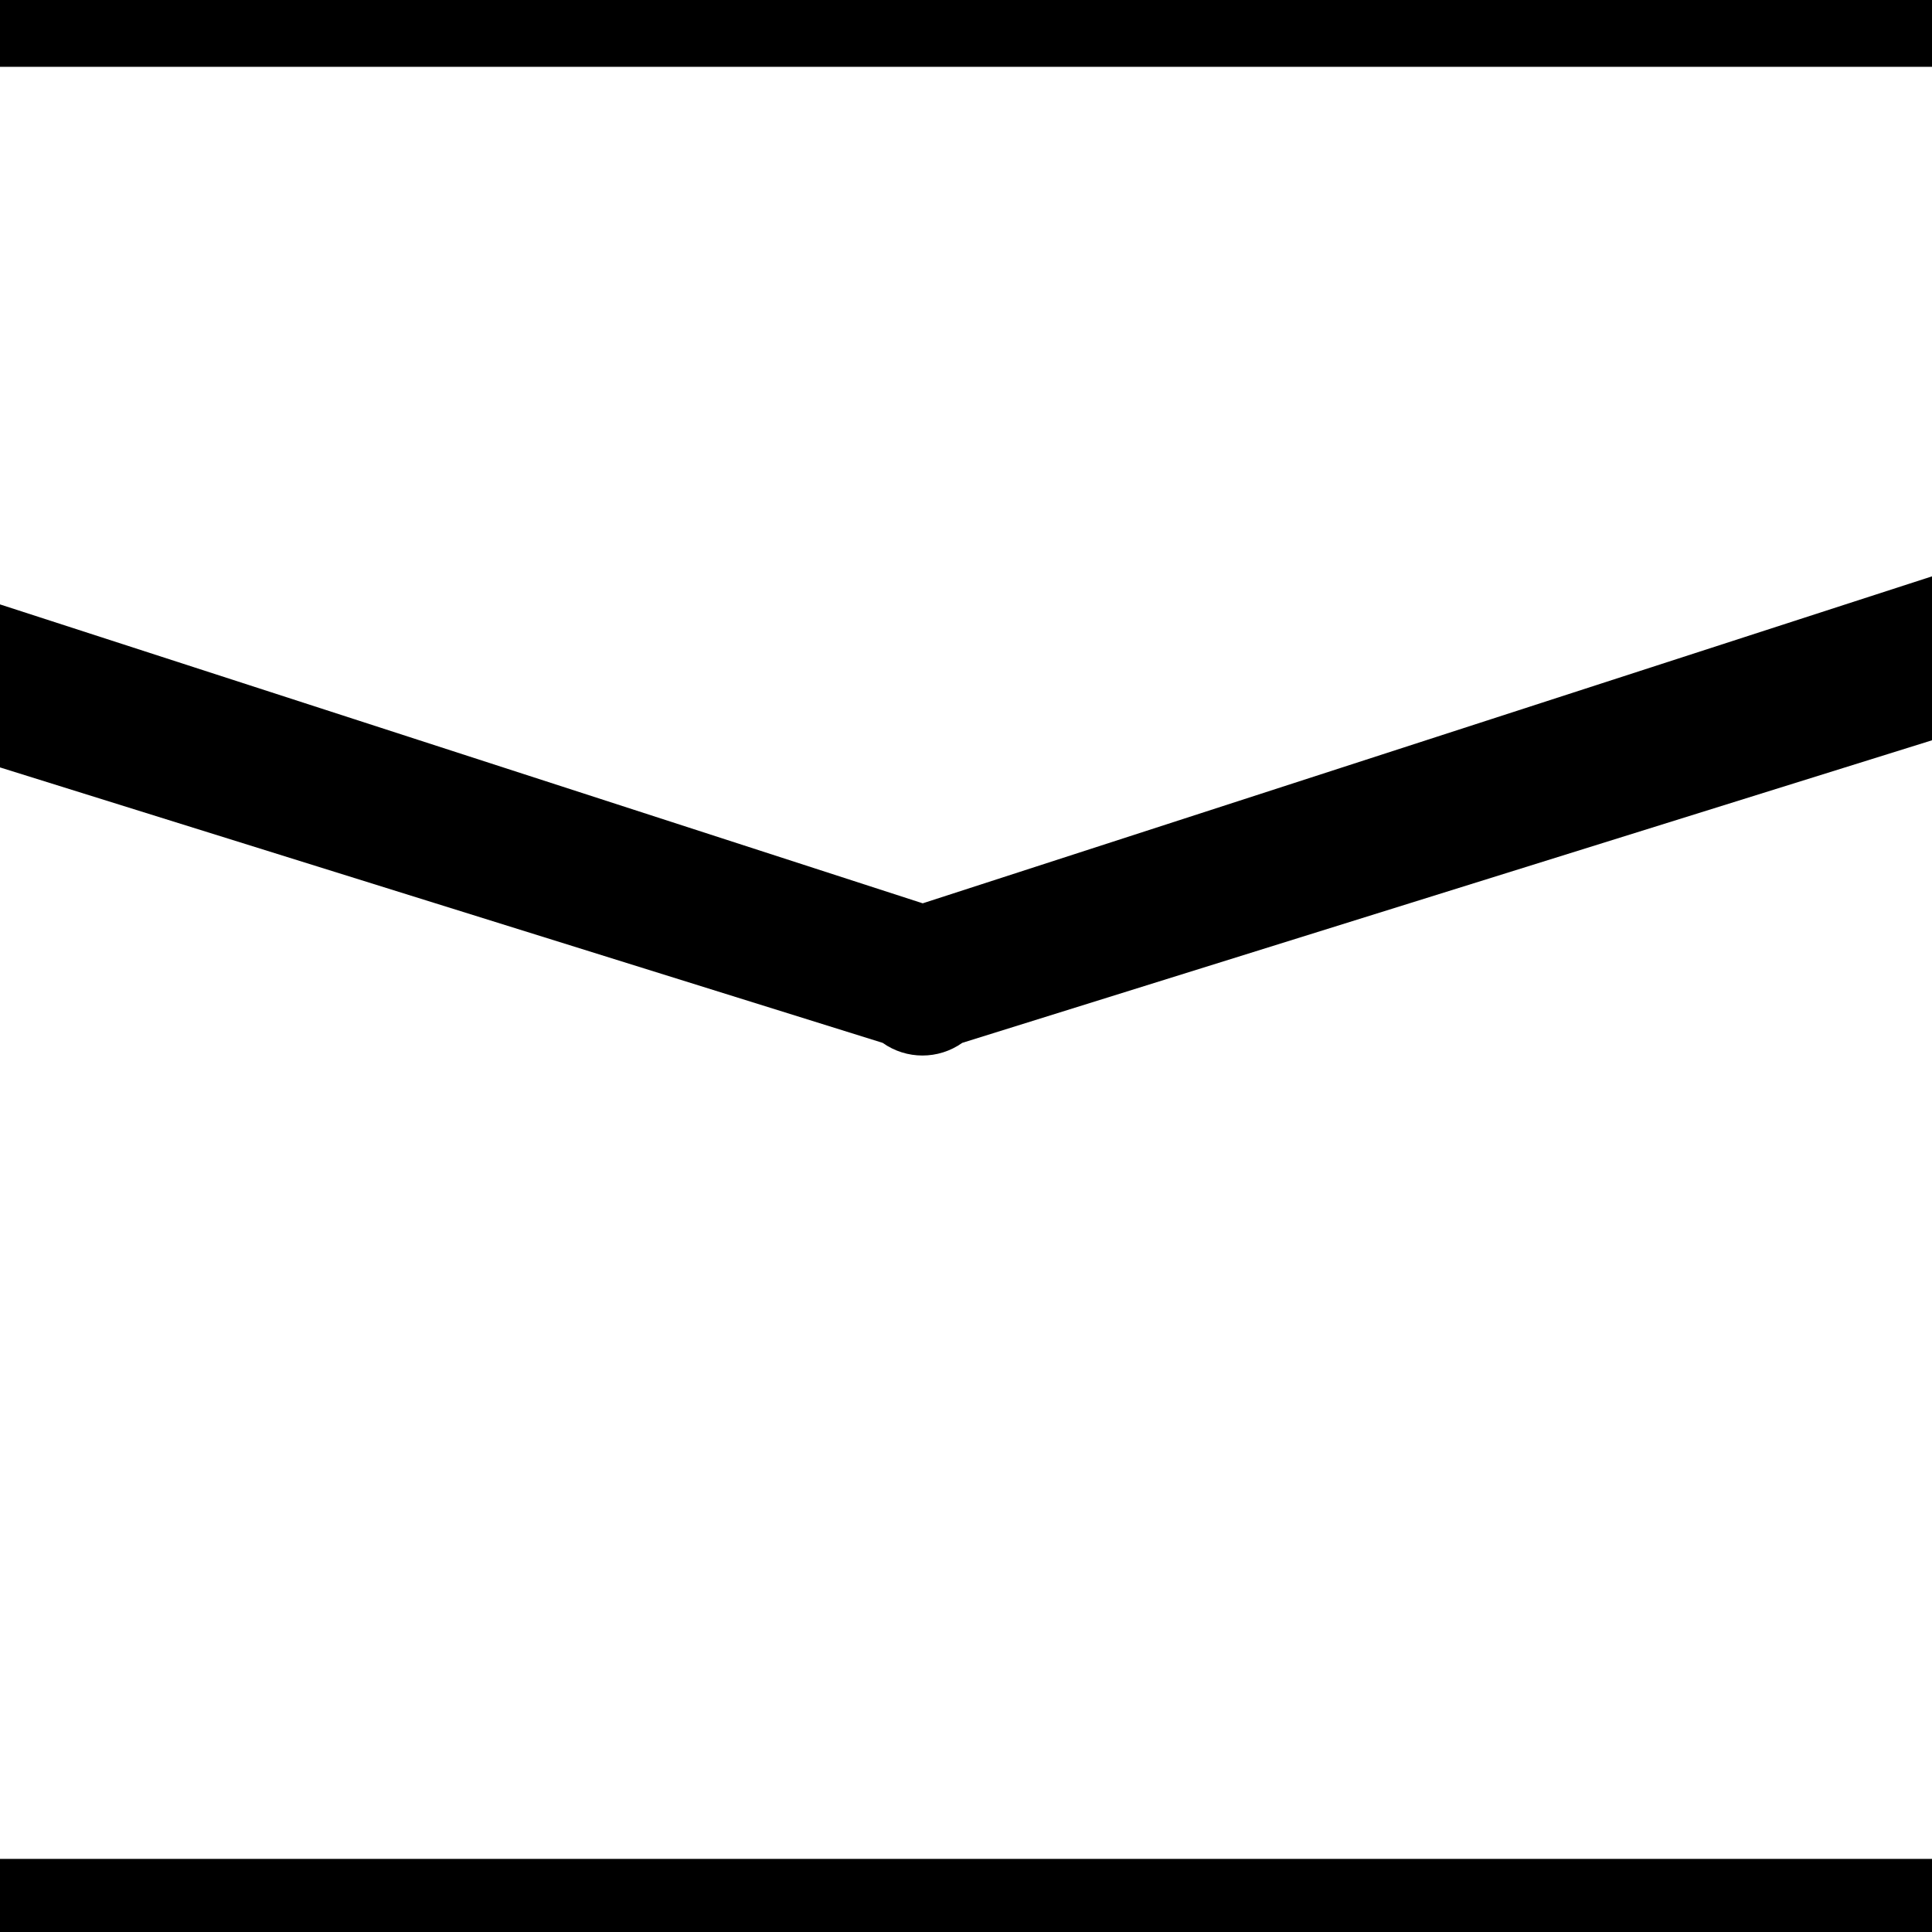
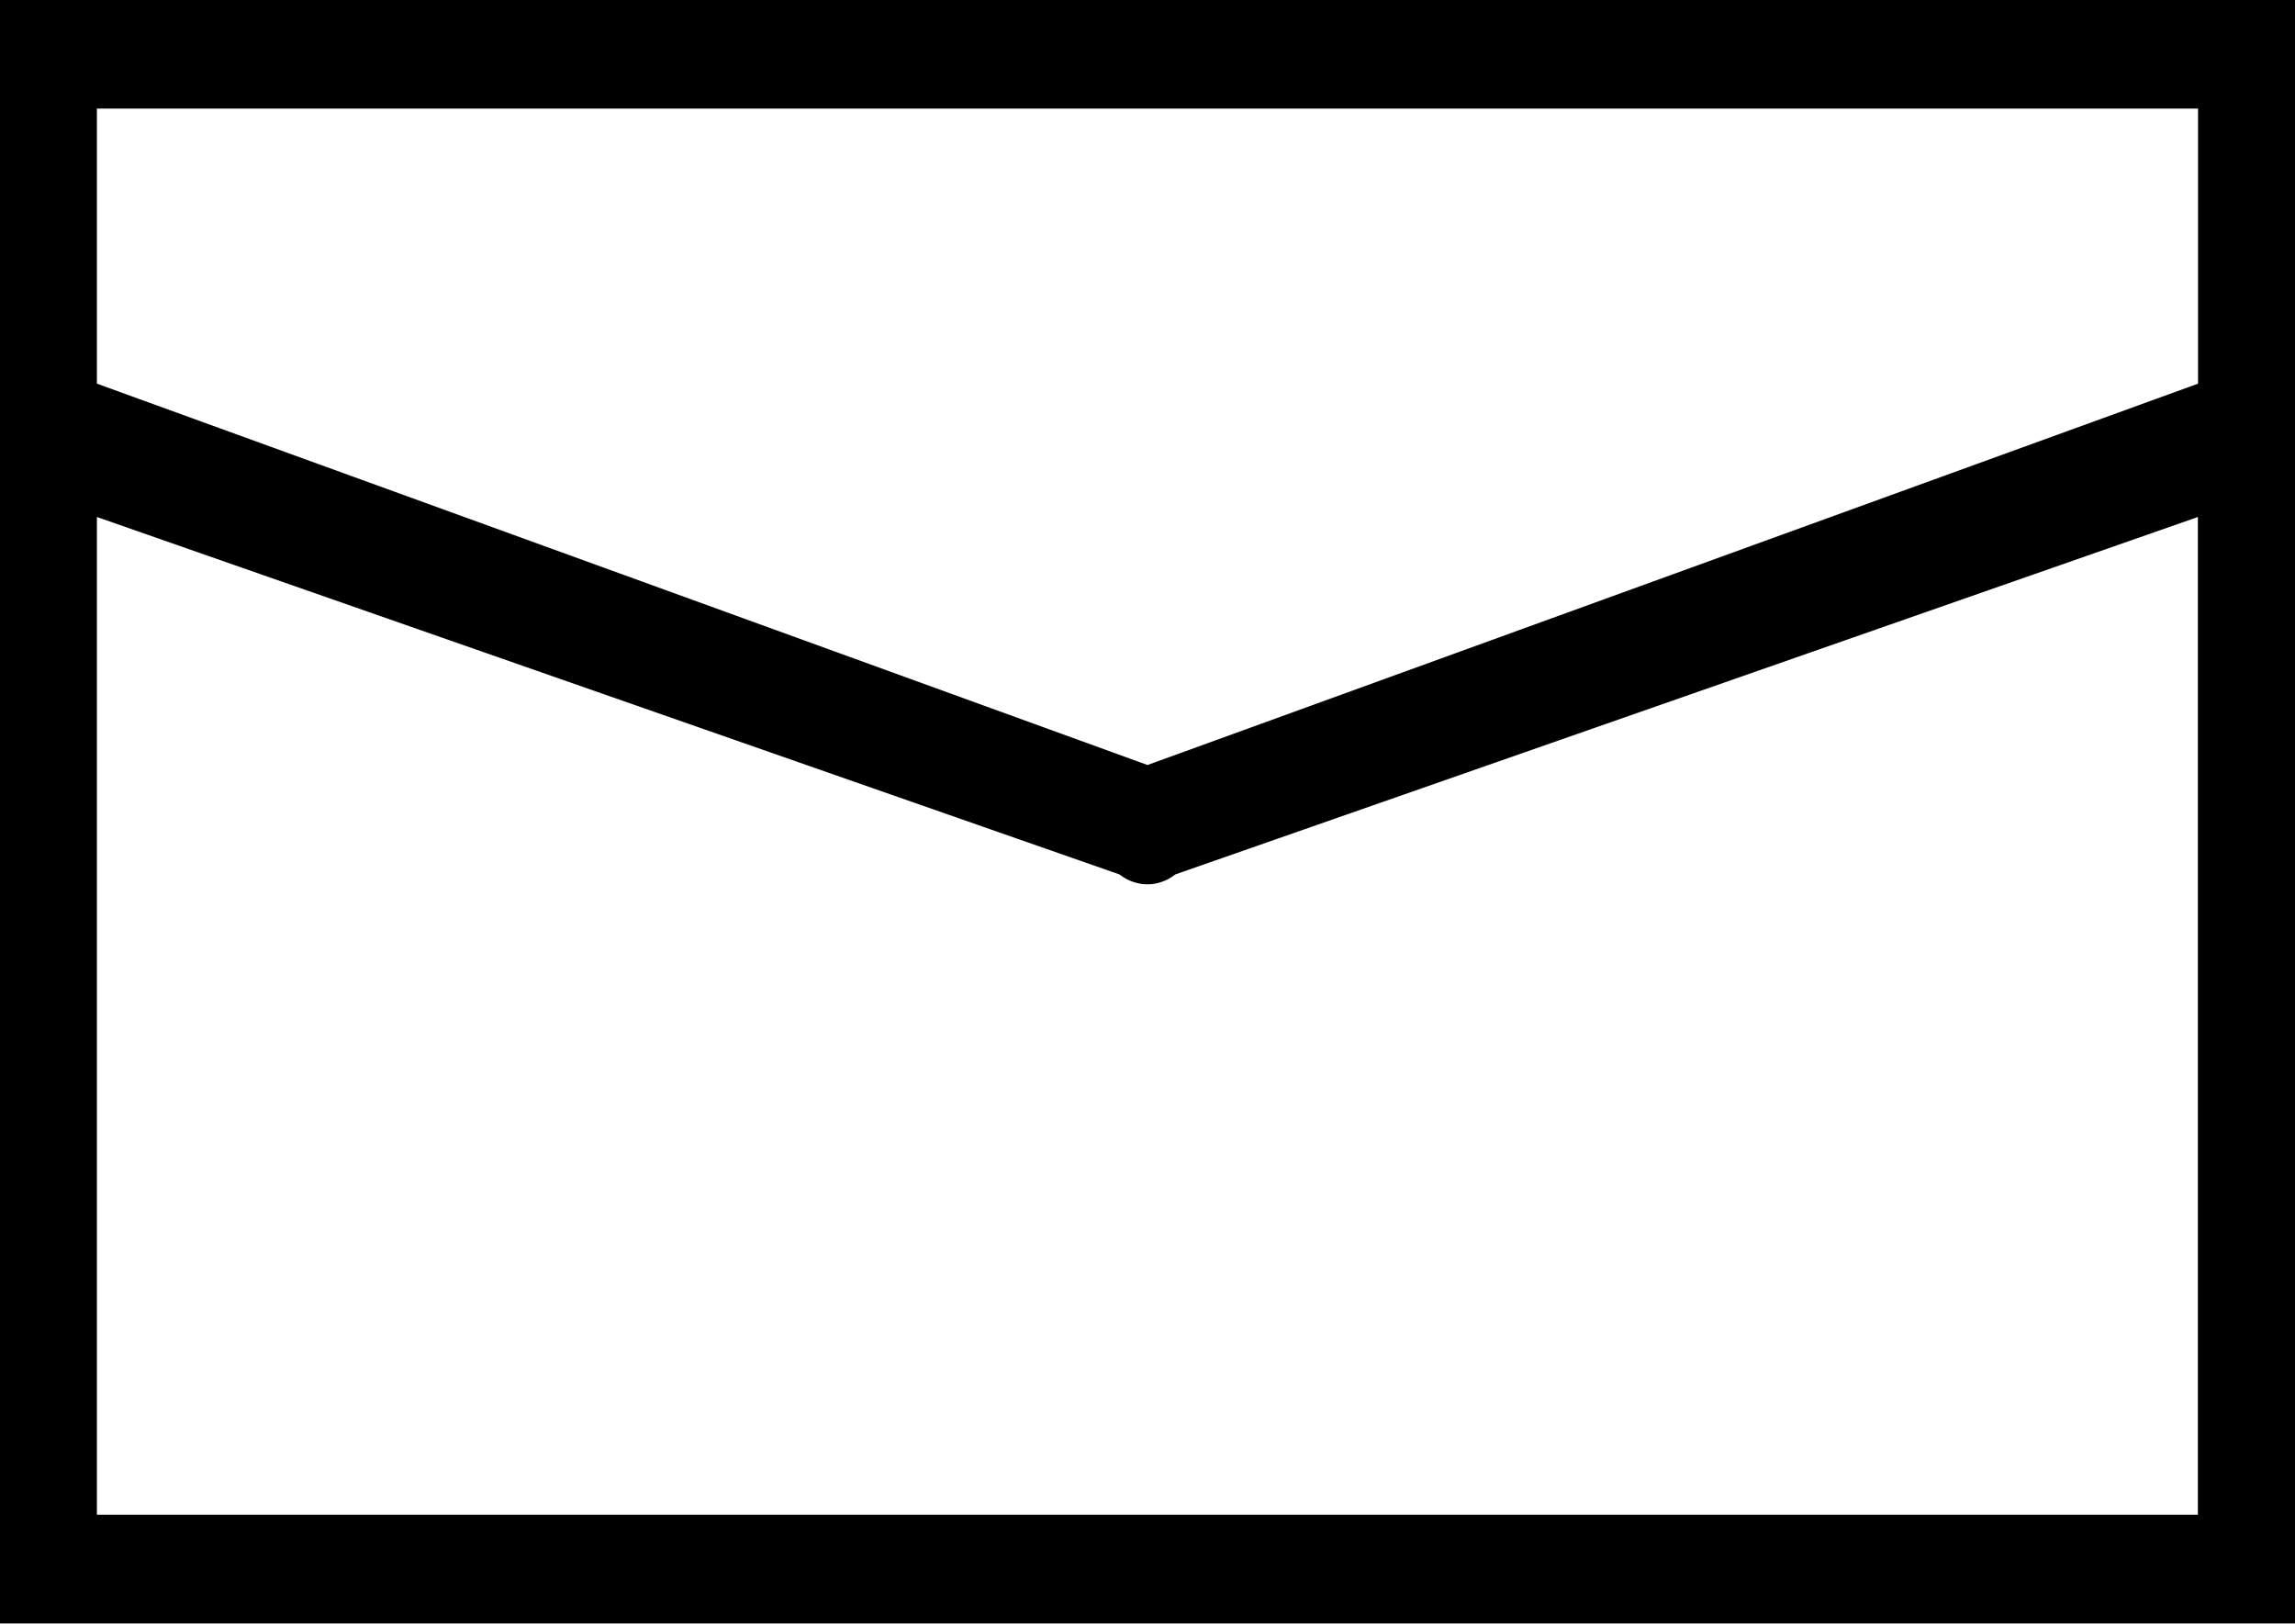
- <svg xmlns="http://www.w3.org/2000/svg" width="27" height="27" viewBox="0 0 27 27">
-   <path d="M-10-1v28.914h45.79V-1H-10zM33.855.934v4.9l-20.96 6.79-20.96-6.79v-4.9h41.92zm-41.92 25.044V8.208l20.4 6.366a.963.963 0 0 0 1.113 0l20.403-6.366v17.77H-8.065zm0 0" />
+ <svg xmlns="http://www.w3.org/2000/svg" version="1.1" id="Слой_1" x="0px" y="0px" width="40.876px" height="28.914px" viewBox="-7.543 -1 40.876 28.914" style="enable-background:new -7.543 -1 40.876 28.914;" xml:space="preserve">
+   <path d="M-7.543-1v28.914h40.876V-1H-7.543z M31.606,0.934v4.899l-18.711,6.792L-5.817,5.833V0.934H31.606z M-5.817,25.979V8.208  l18.213,6.366c0.149,0.117,0.324,0.176,0.499,0.176c0.174,0,0.344-0.059,0.495-0.176l18.213-6.366v17.769H-5.817V25.979z" />
</svg>
